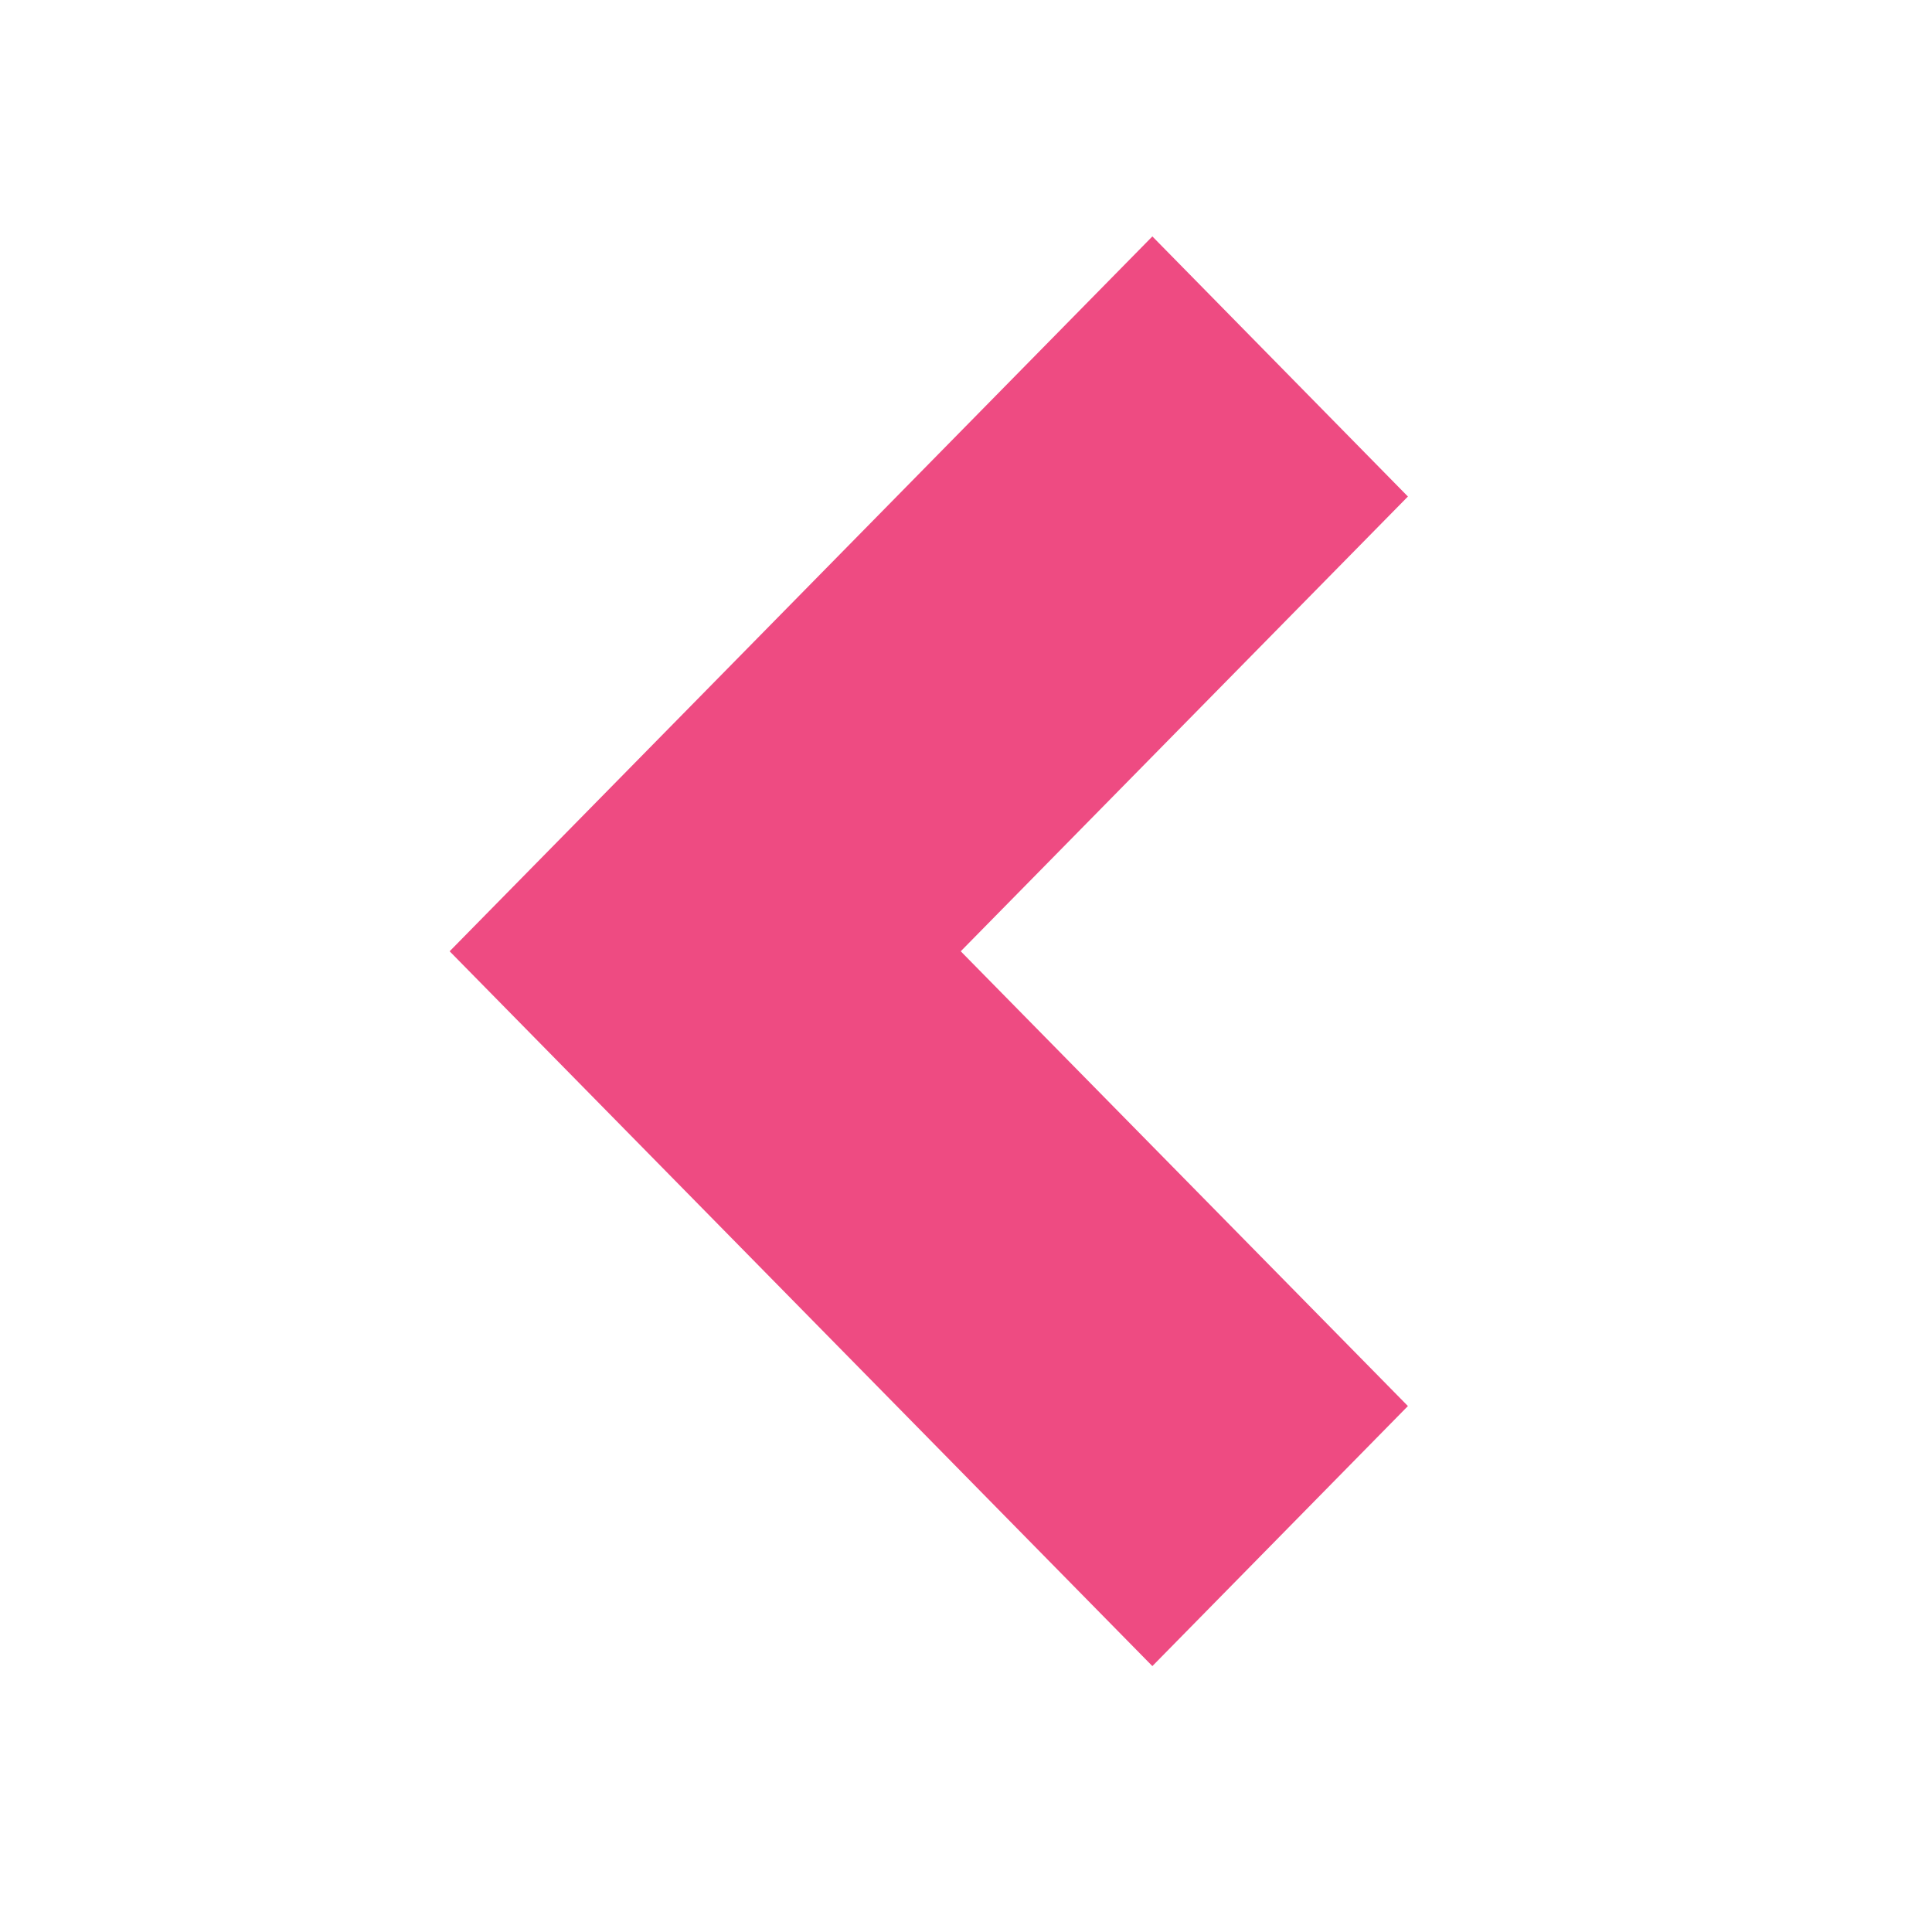
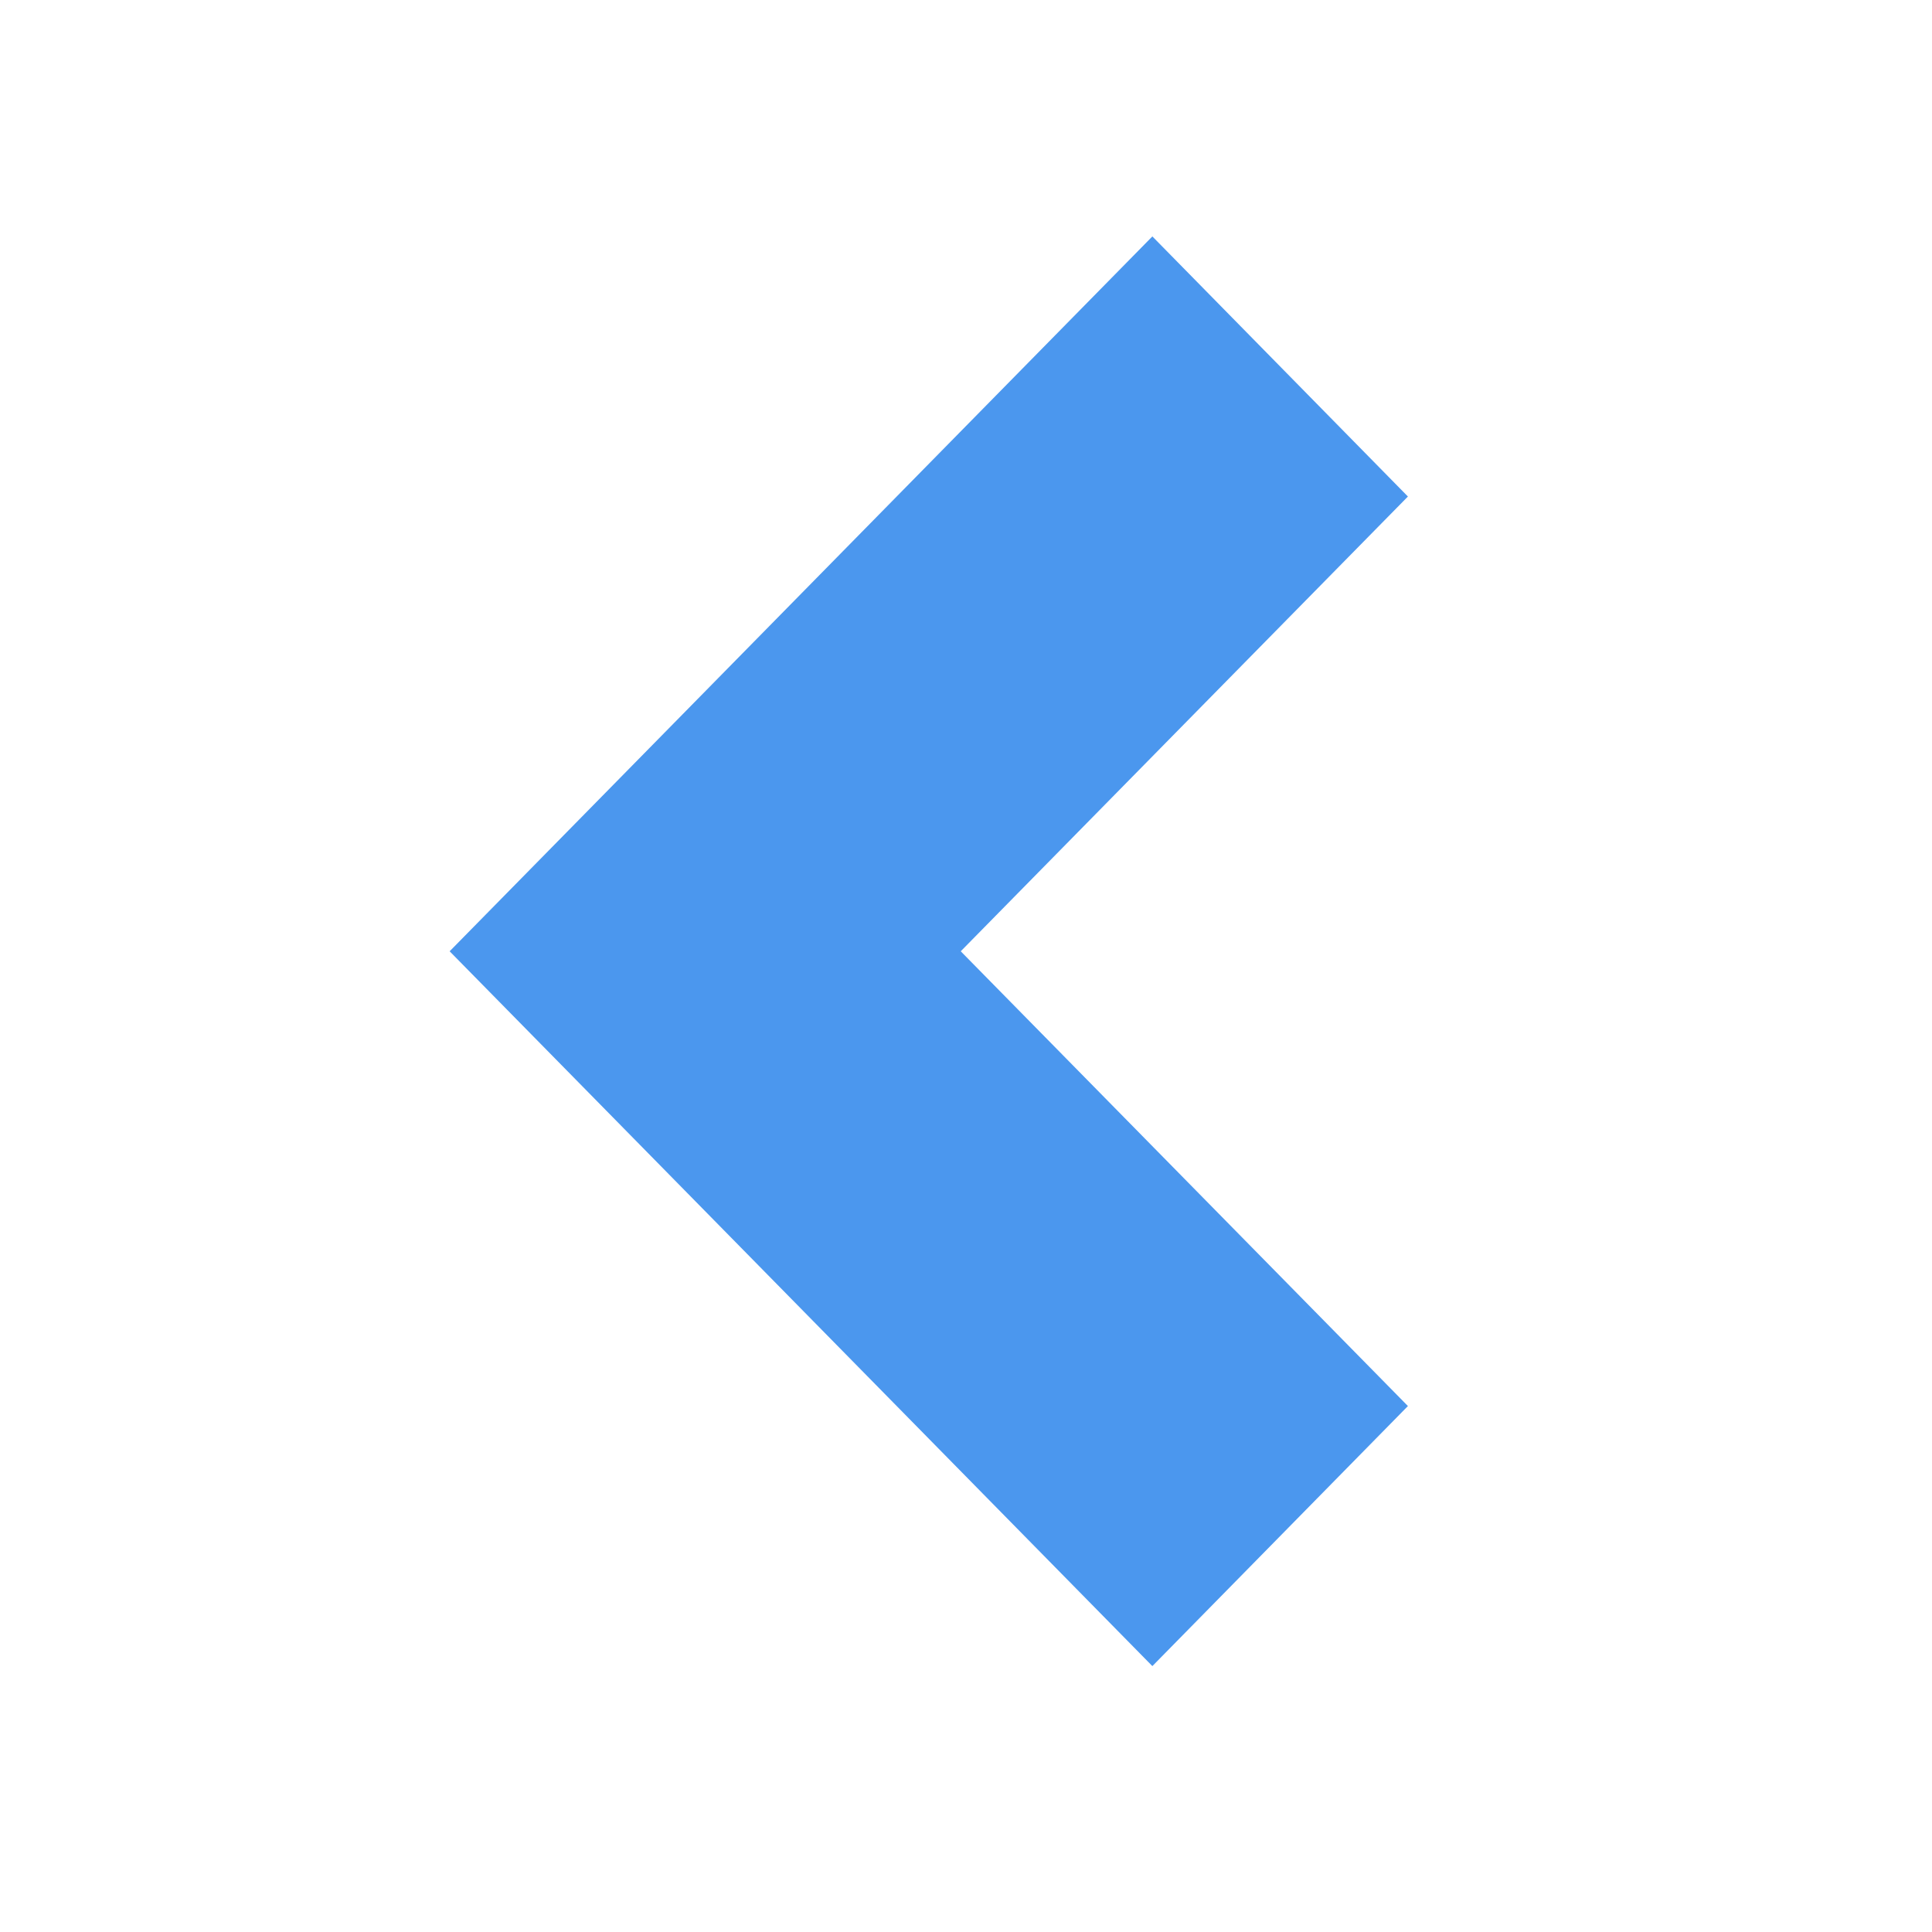
<svg xmlns="http://www.w3.org/2000/svg" width="200" height="200" viewBox="0 0 200 200">
  <g>
    <rect height="202" width="202" y="-1" x="-1" fill="none" id="canvas_background" />
    <g y="0" x="0" width="100%" height="100%" display="none" overflow="visible" id="canvasGrid">
      <rect height="100%" width="100%" y="0" x="0" stroke-width="0" fill="url(#gridpattern)" />
    </g>
  </g>
  <g>
-     <path d="m145.747,51.4l-46.291,47.077l46.291,47.077l-26.455,26.92l-72.745,-73.997l72.745,-74.003" stroke-width="1.5" fill-opacity="0.8" fill="#E91E63" id="svg_1" />
+     <path d="m145.747,51.4l-46.291,47.077l46.291,47.077l-26.455,26.92l-72.745,-73.997l72.745,-74.003" stroke-width="1.5" fill-opacity="0.8" fill="#1e7de9" id="svg_1" />
  </g>
</svg>
